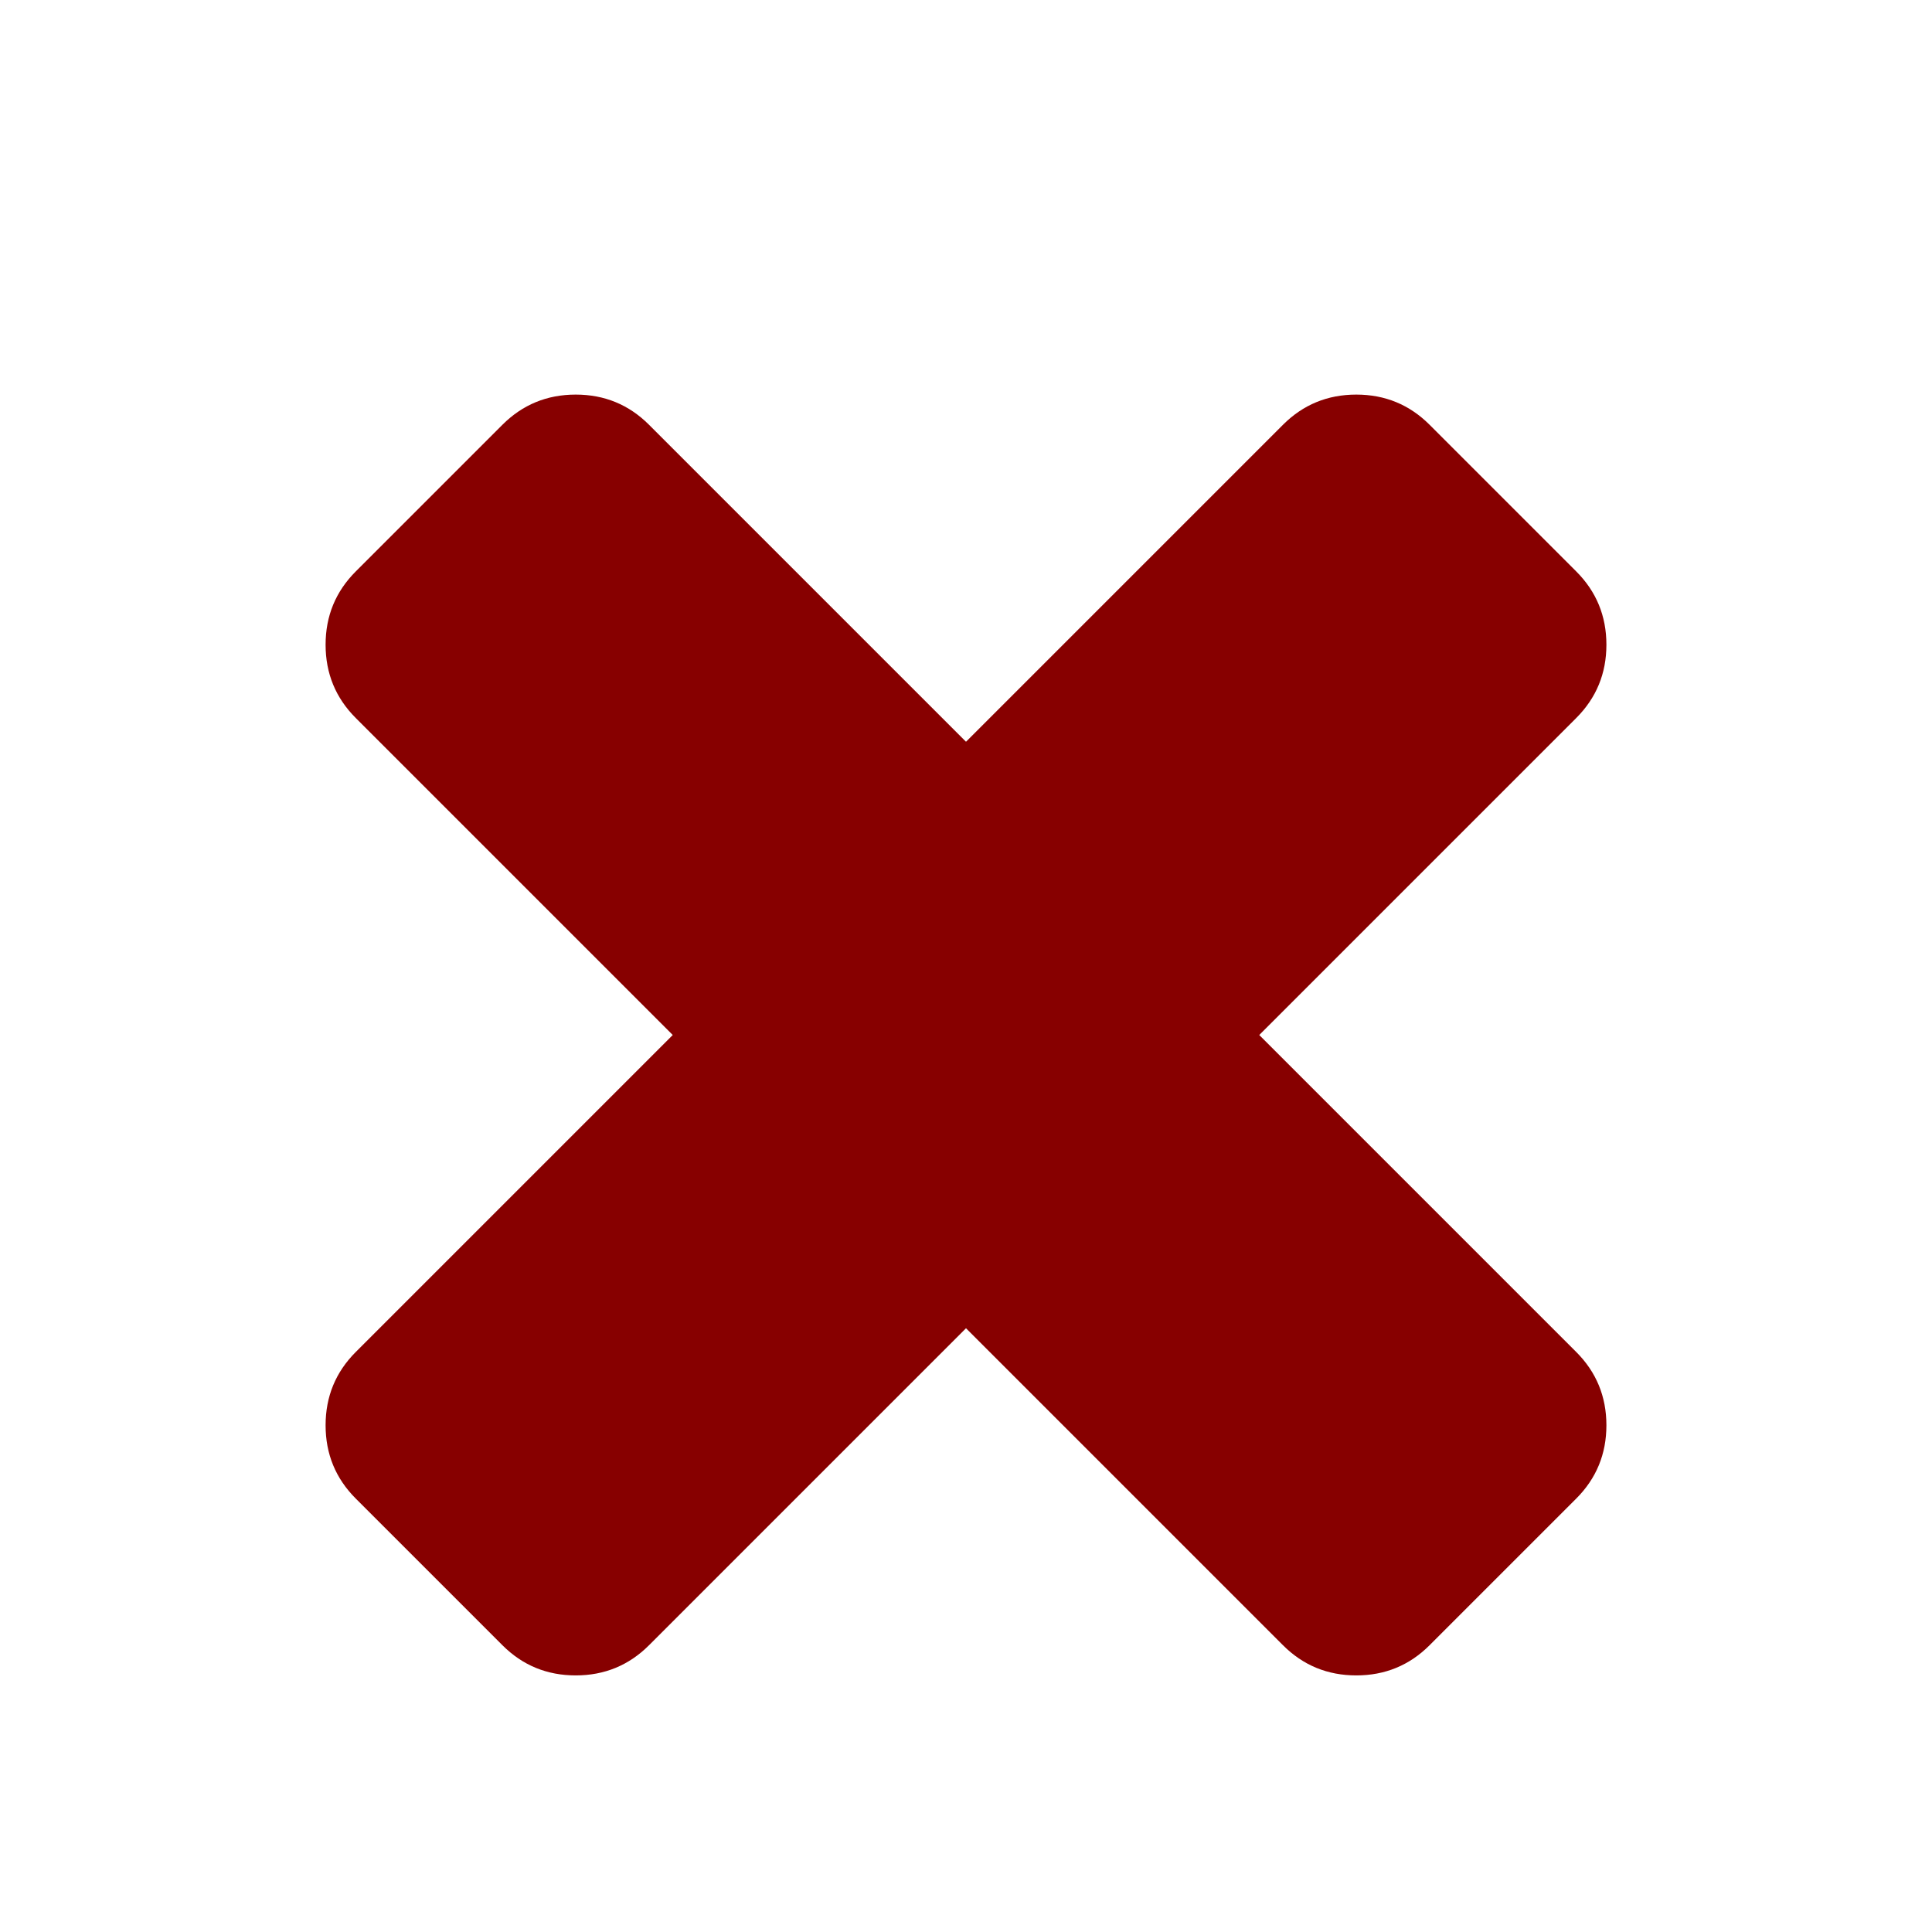
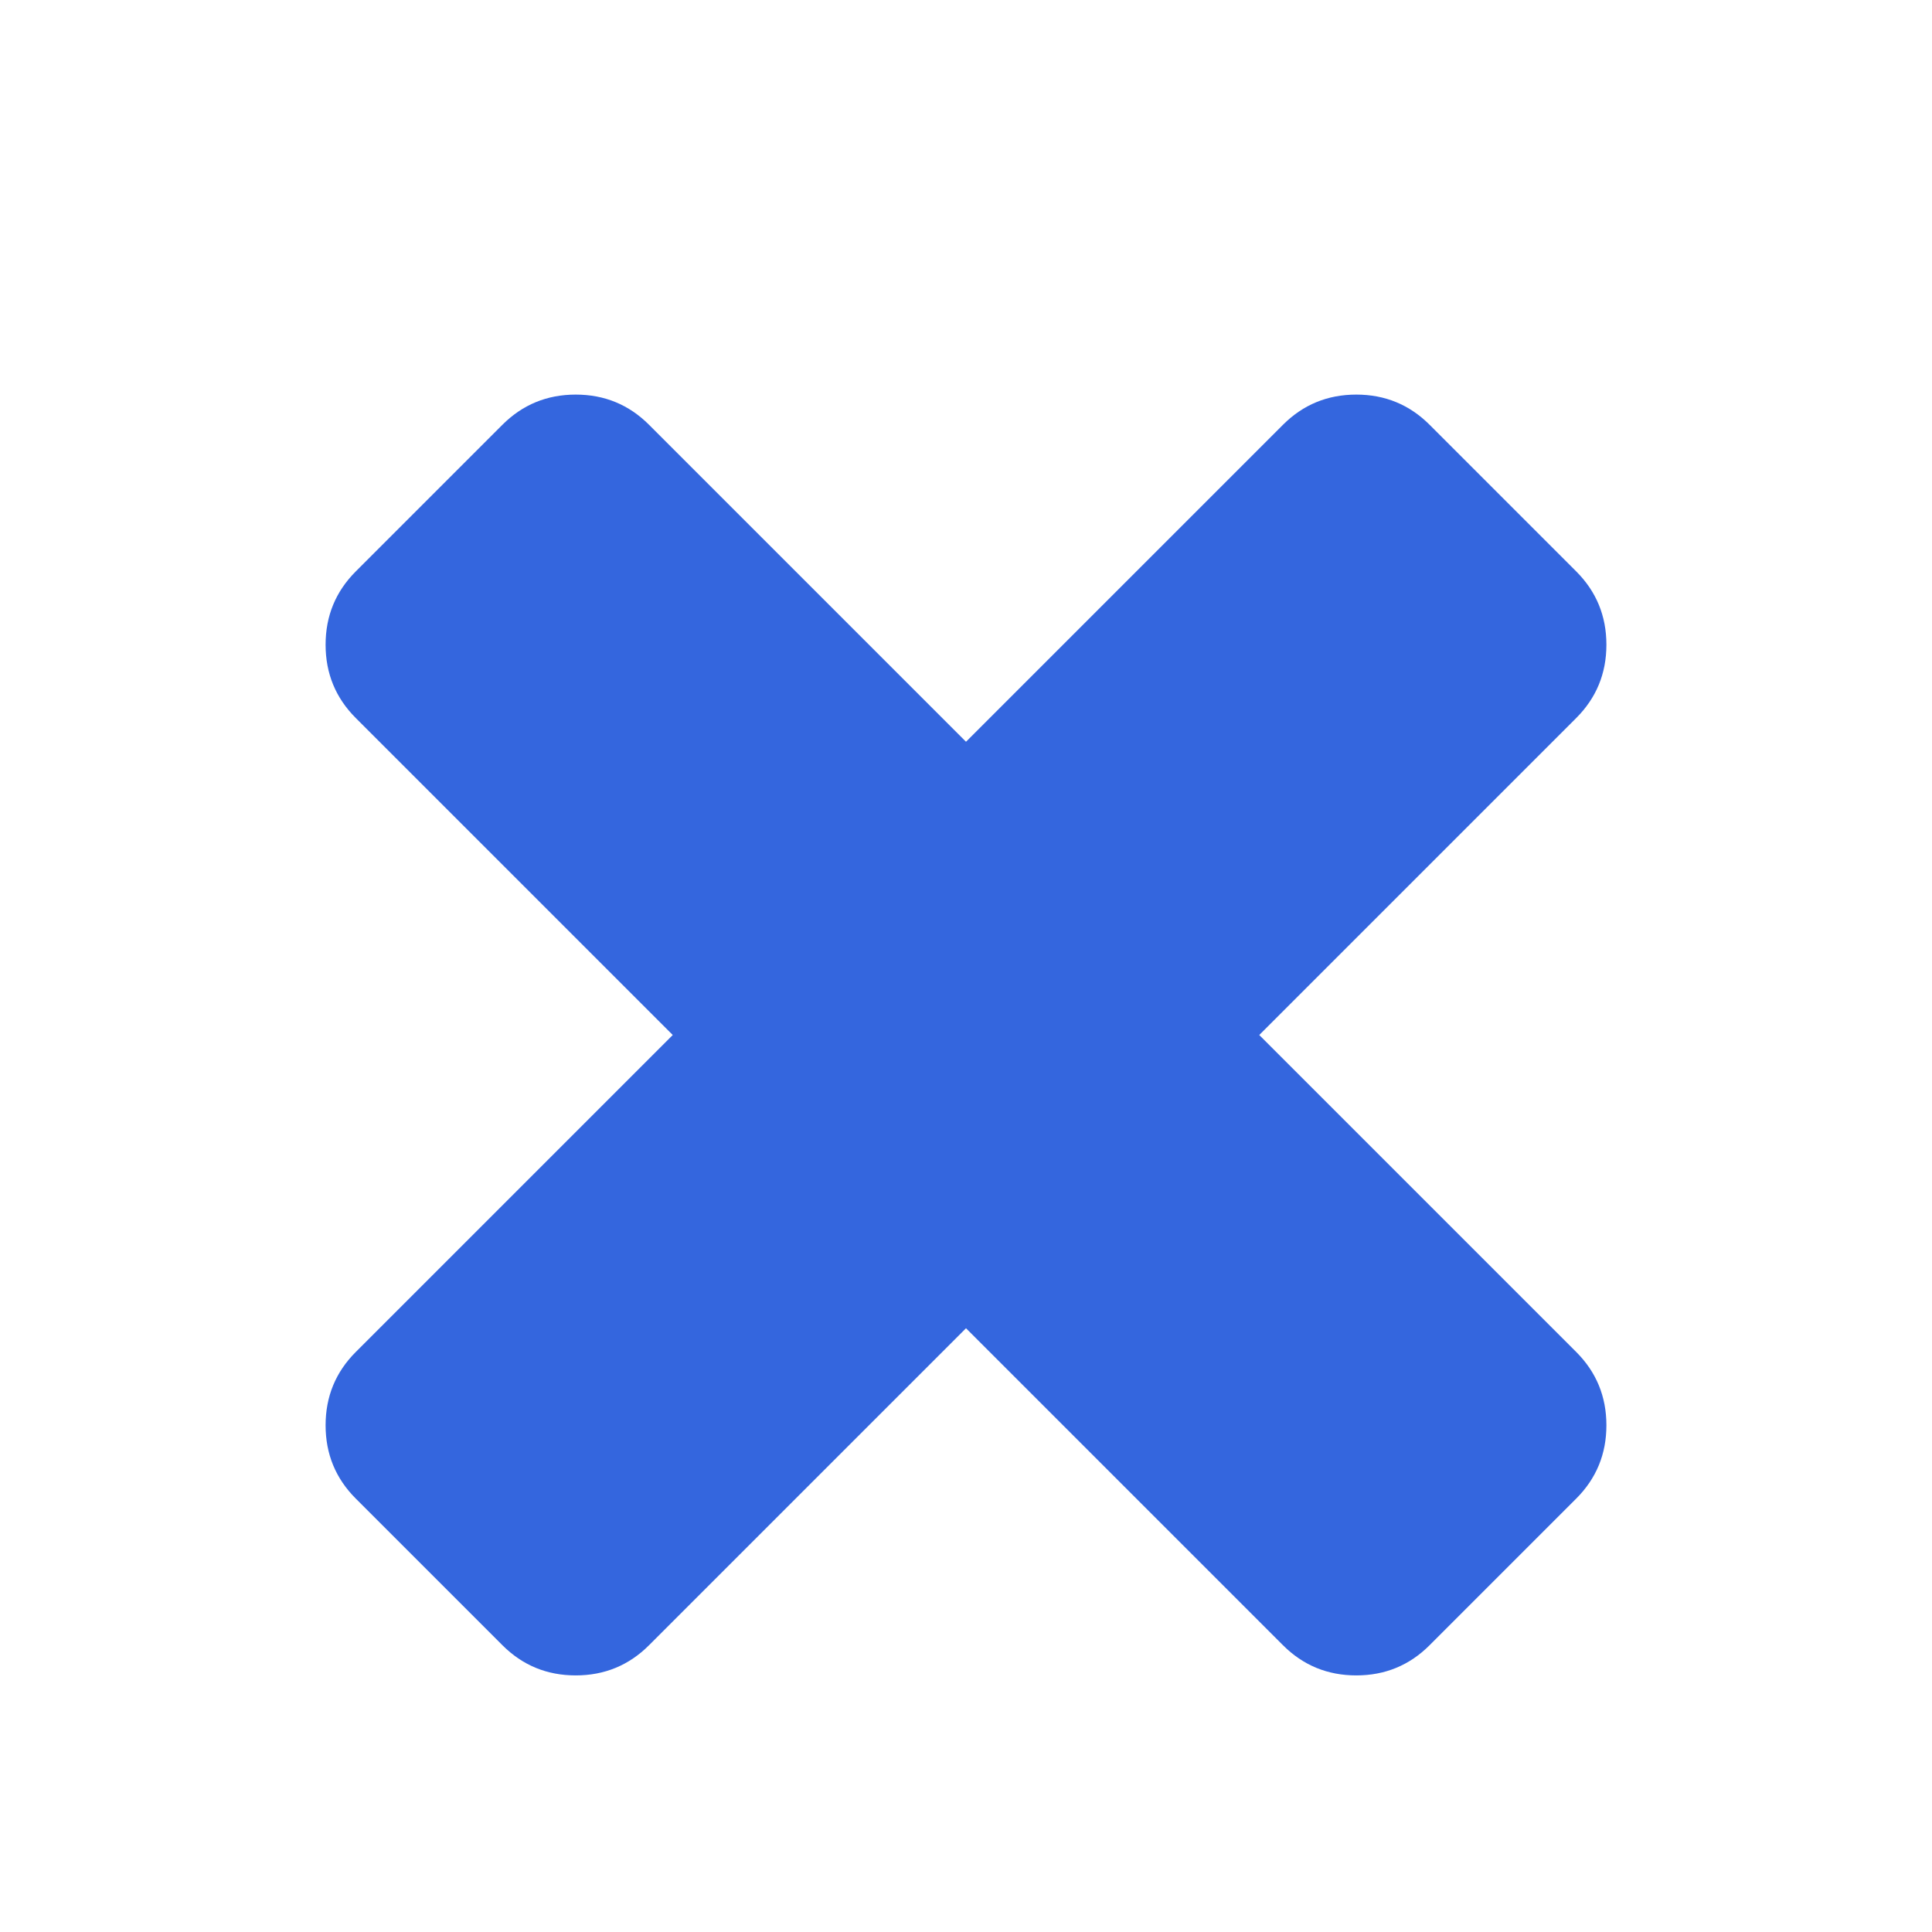
<svg xmlns="http://www.w3.org/2000/svg" width="14" height="14" viewBox="0 0 1792 1792">
-   <path fill="#870000" d="M1490 1322q0 40-28 68l-136 136q-28 28-68 28t-68-28l-294-294-294 294q-28 28-68 28t-68-28l-136-136q-28-28-28-68t28-68l294-294-294-294q-28-28-28-68t28-68l136-136q28-28 68-28t68 28l294 294 294-294q28-28 68-28t68 28l136 136q28 28 28 68t-28 68l-294 294 294 294q28 28 28 68z" />
+   <path fill="#3466de" d="M1490 1322q0 40-28 68l-136 136q-28 28-68 28t-68-28l-294-294-294 294q-28 28-68 28t-68-28l-136-136q-28-28-28-68t28-68l294-294-294-294q-28-28-28-68t28-68l136-136q28-28 68-28t68 28l294 294 294-294q28-28 68-28t68 28l136 136q28 28 28 68t-28 68l-294 294 294 294q28 28 28 68z" />
</svg>
